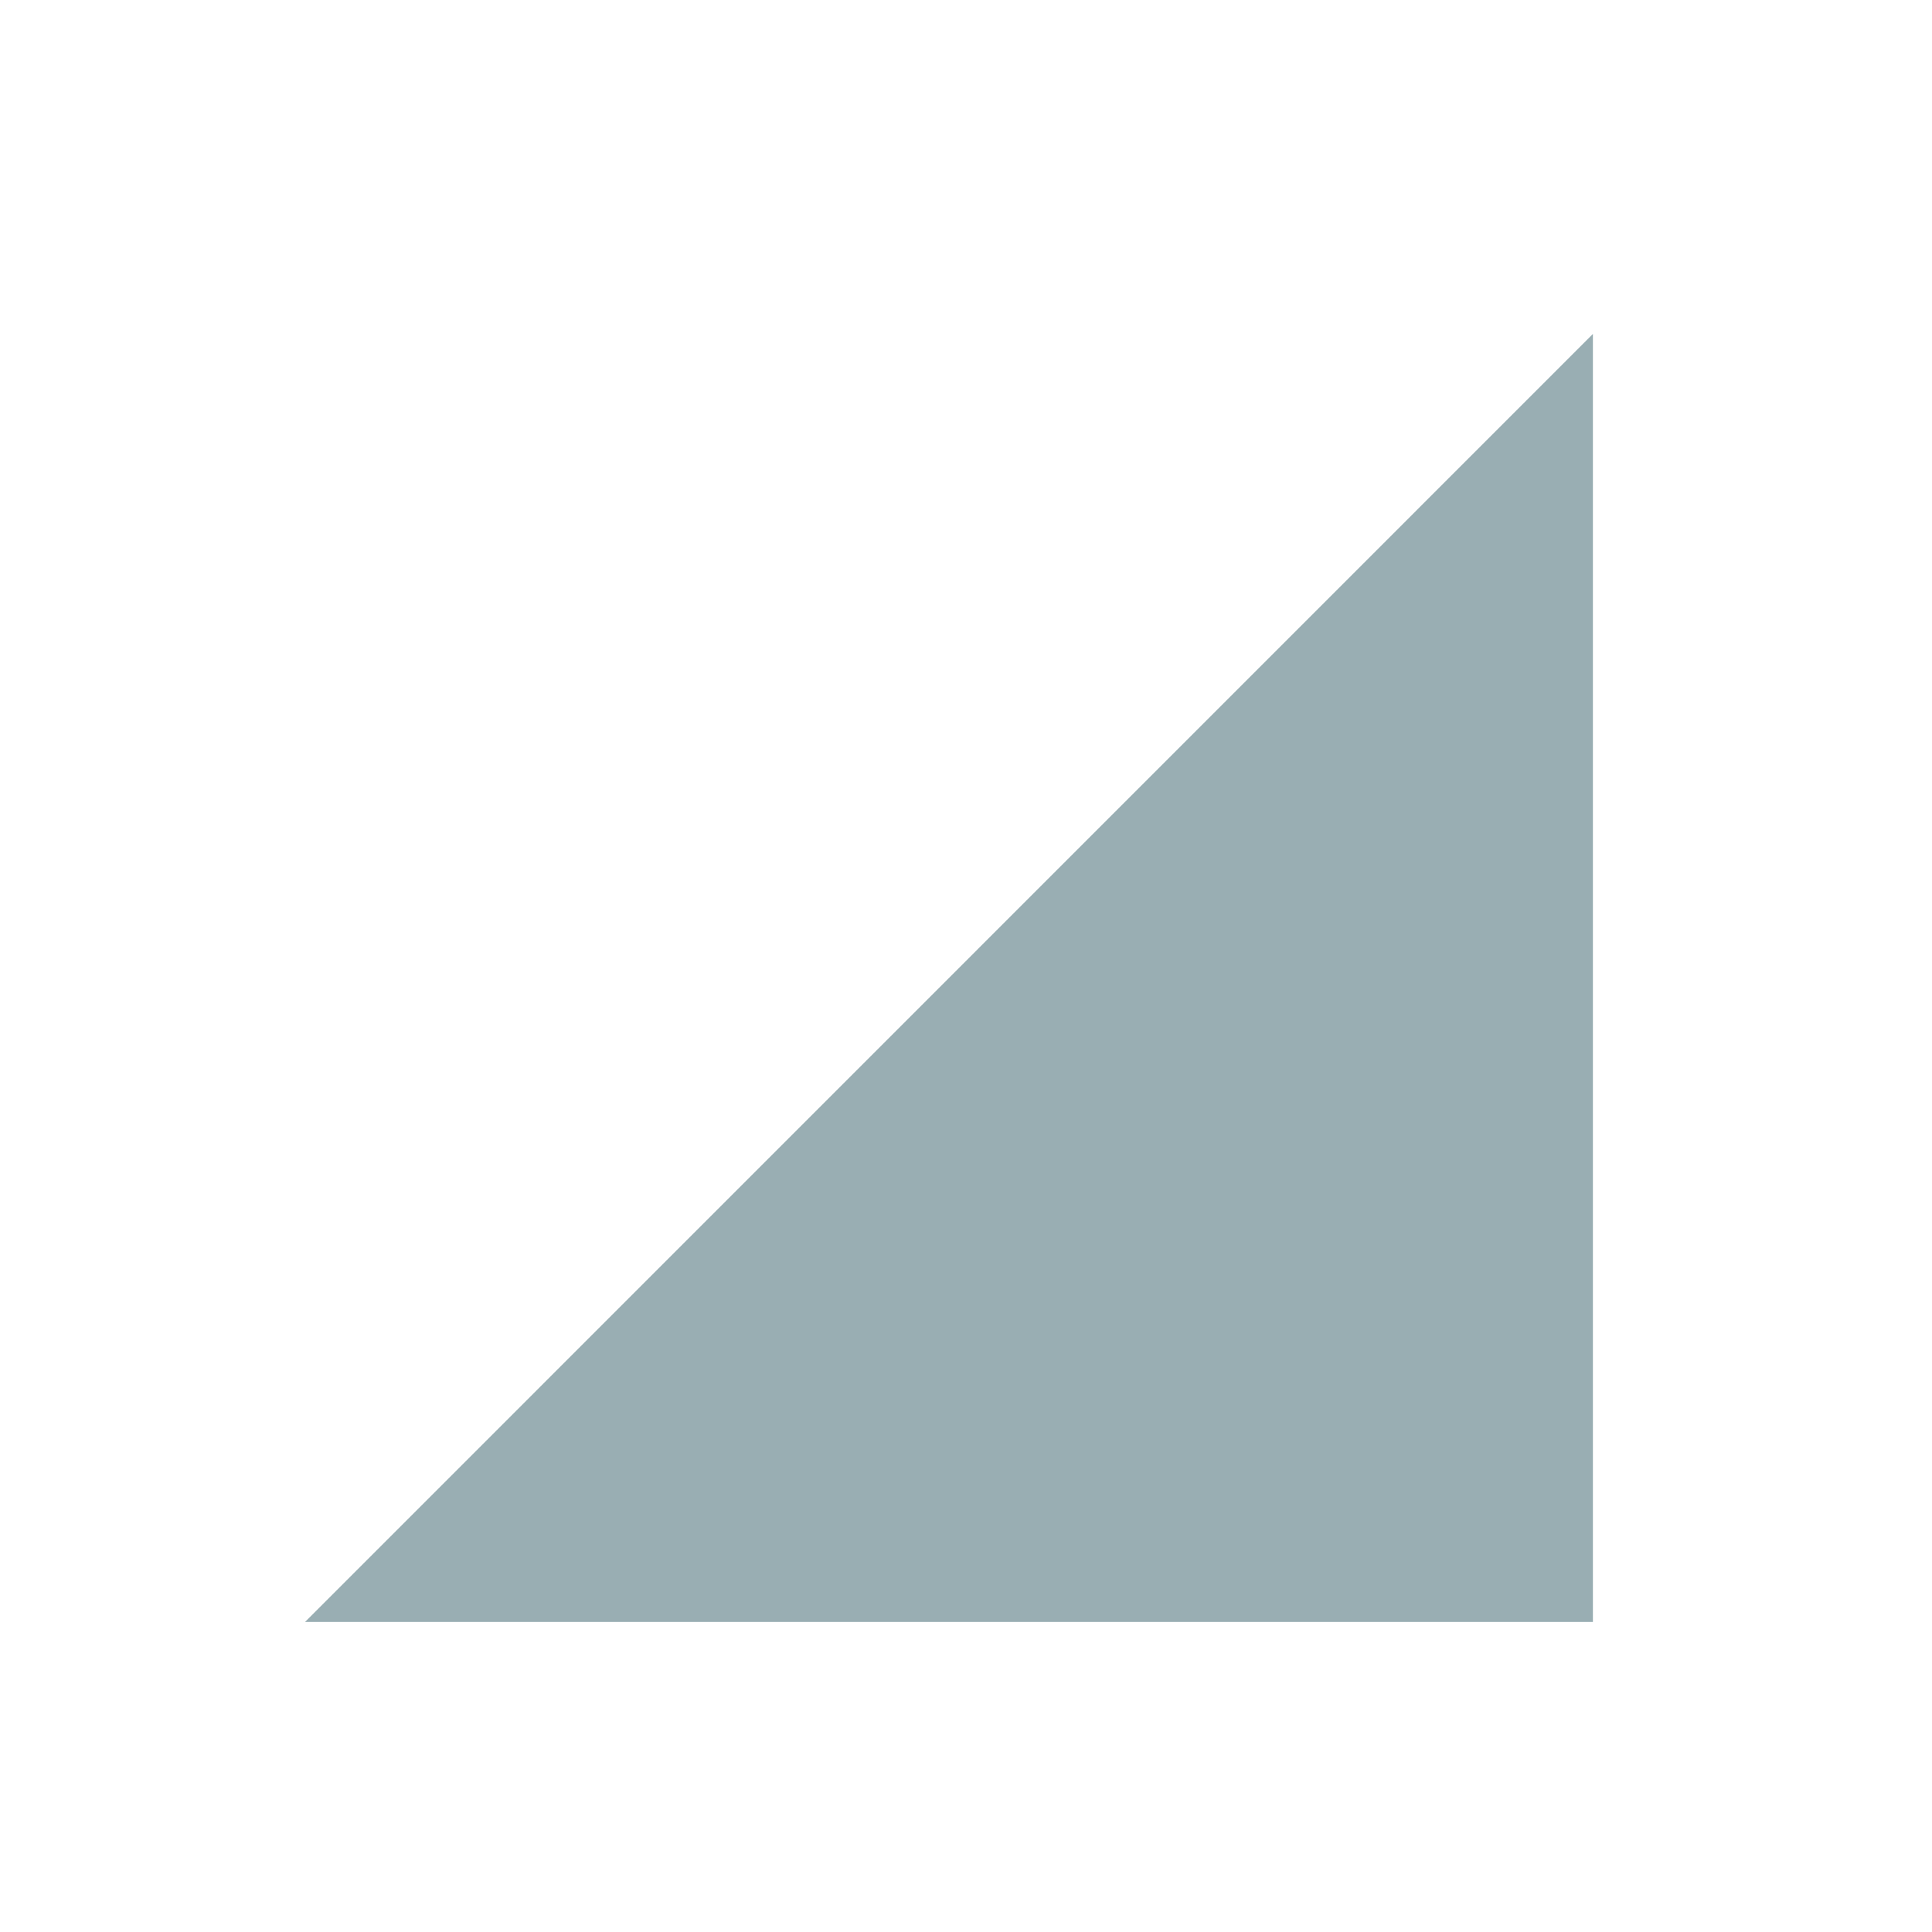
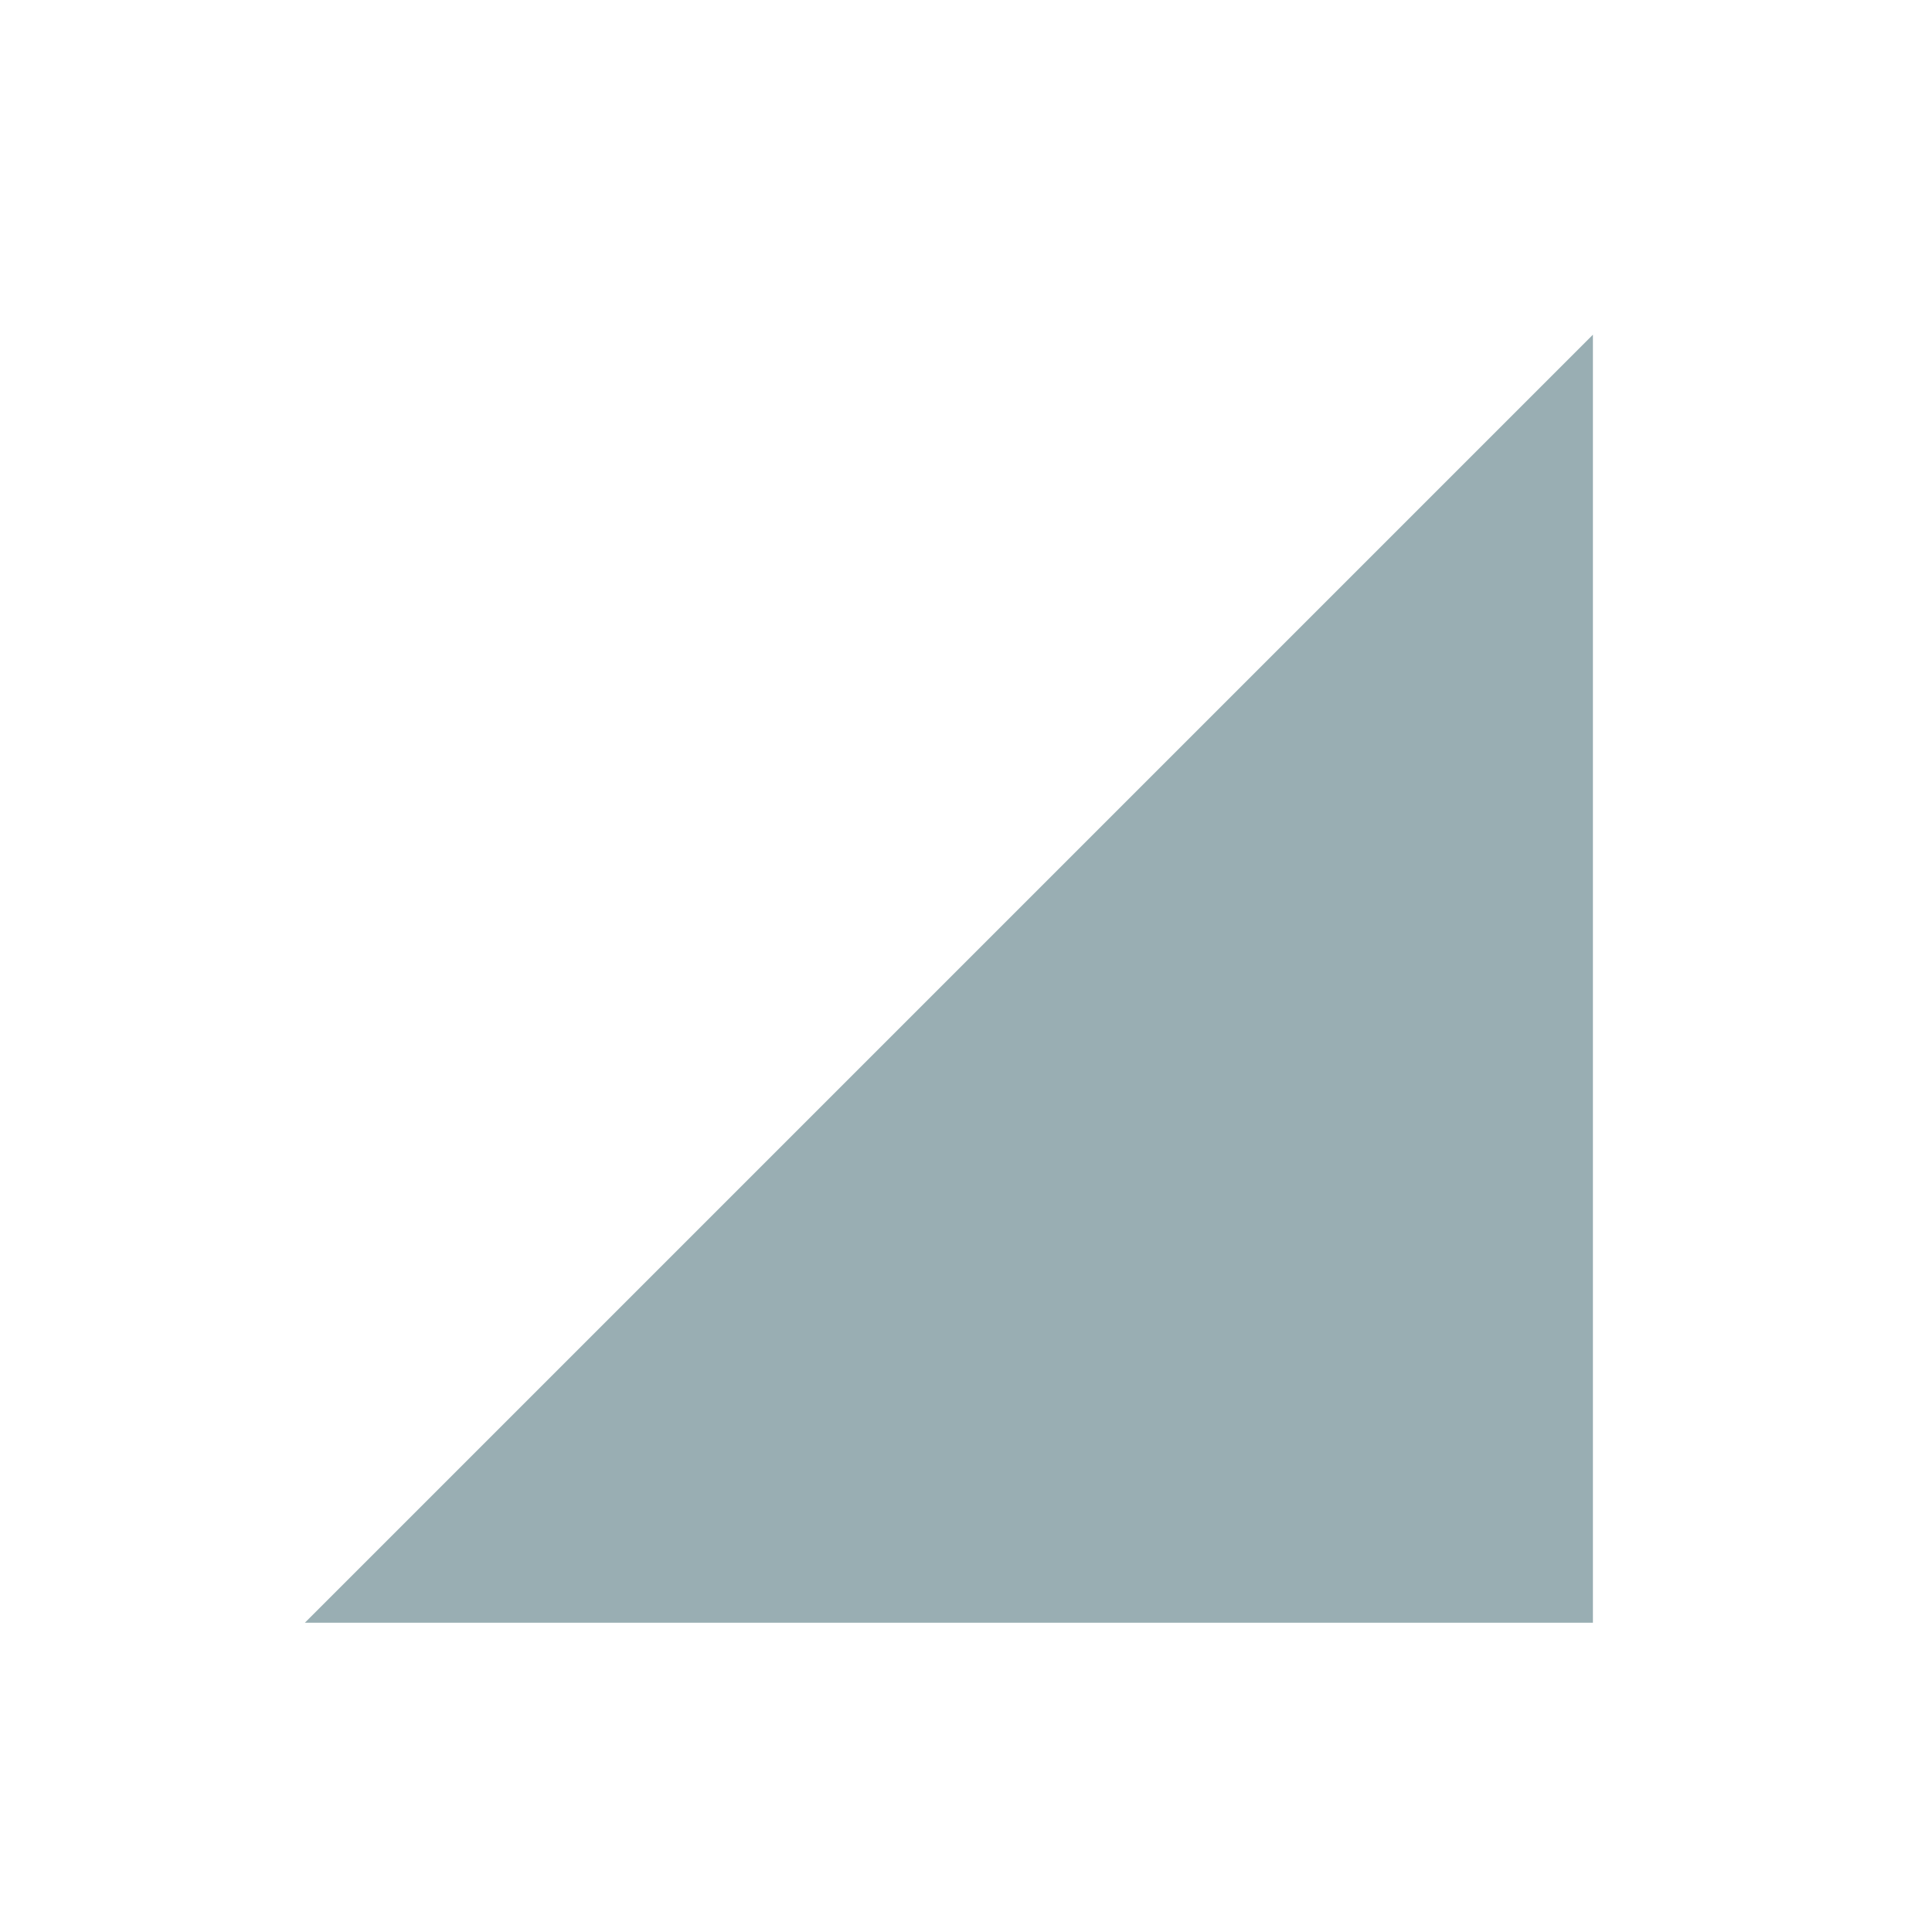
- <svg xmlns="http://www.w3.org/2000/svg" width="48" height="48" viewBox="0 0 12.7 12.7" version="1.1" id="svg8">
-   <defs id="defs2" />
-   <g id="layer1" transform="translate(0,-284.3)">
-     <path style="opacity:1;fill:#99aeb3;fill-opacity:1;fill-rule:evenodd;stroke:none;stroke-width:1.812;stroke-linecap:round;stroke-miterlimit:4;stroke-dasharray:none;stroke-opacity:1" d="m 10.471,286.495 v 8.467 H 2.005 Z" id="event" />
+ <svg xmlns="http://www.w3.org/2000/svg" id="svg8" width="48" height="48" version="1.1" viewBox="0 0 12.7 12.7">
+   <g id="layer1" transform="translate(0 -284.3)">
+     <path id="event" d="m10.471 286.5v8.467h-8.467z" fill="#99aeb3" fill-rule="evenodd" />
  </g>
</svg>
